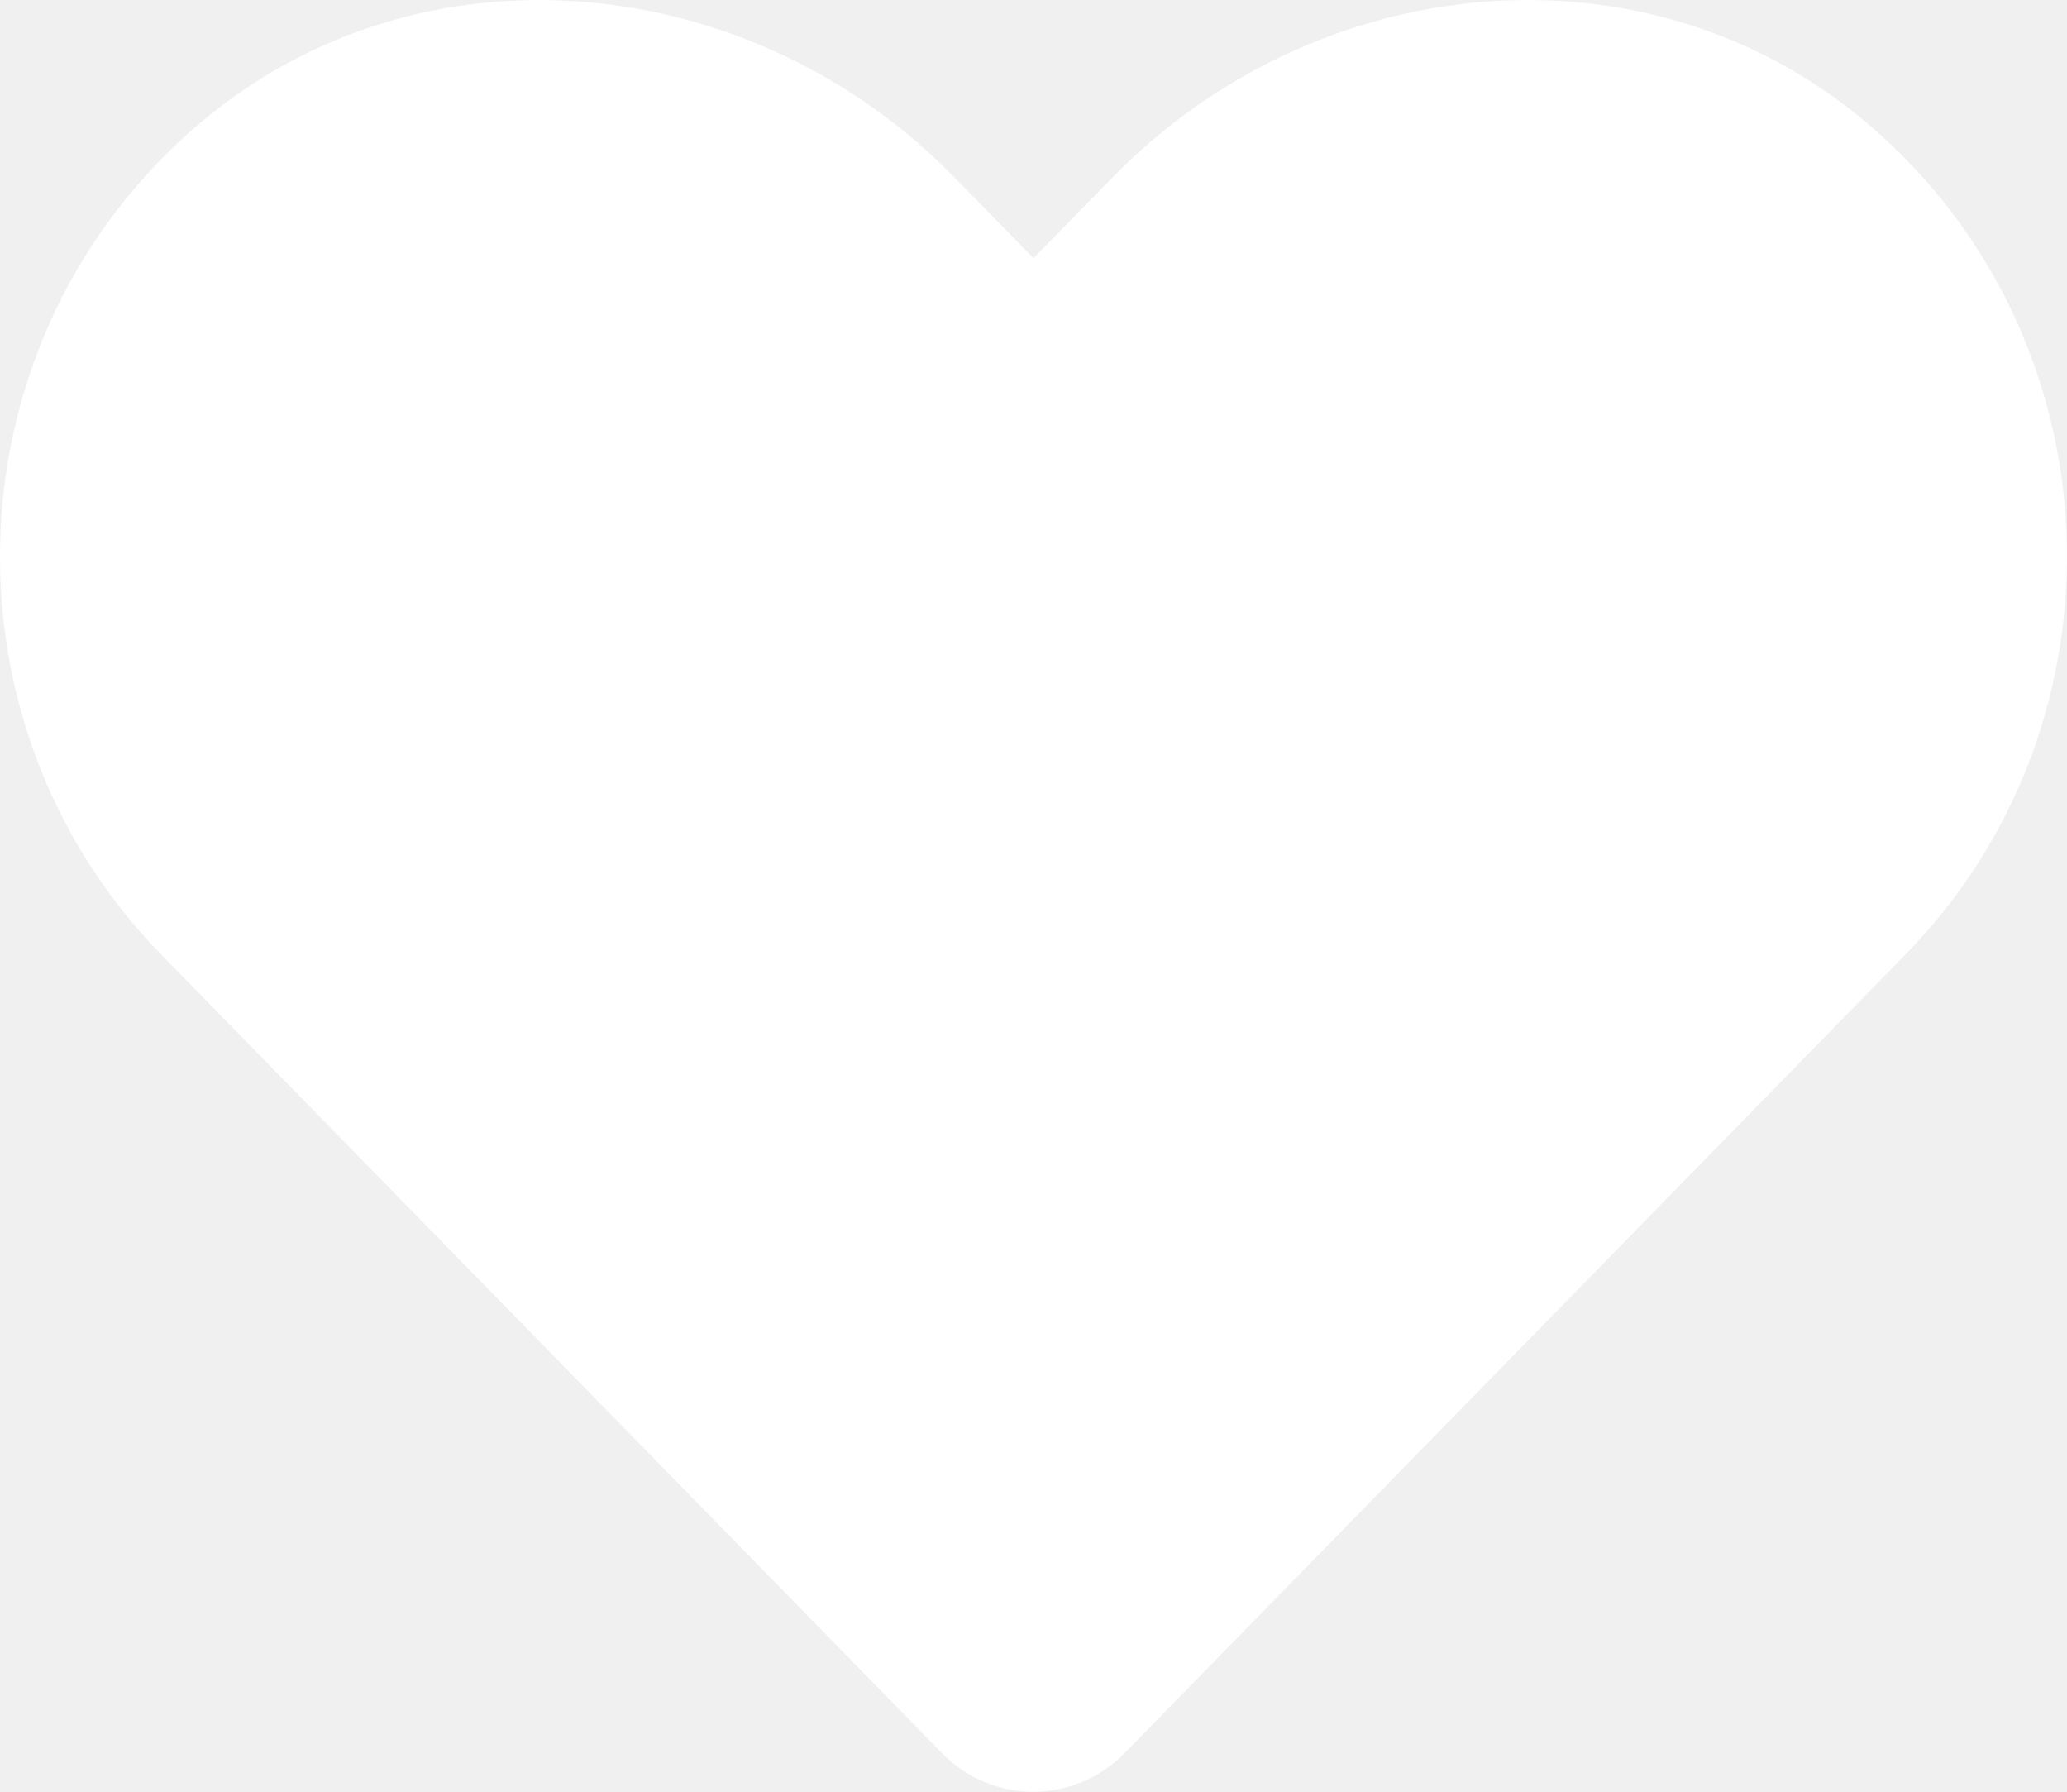
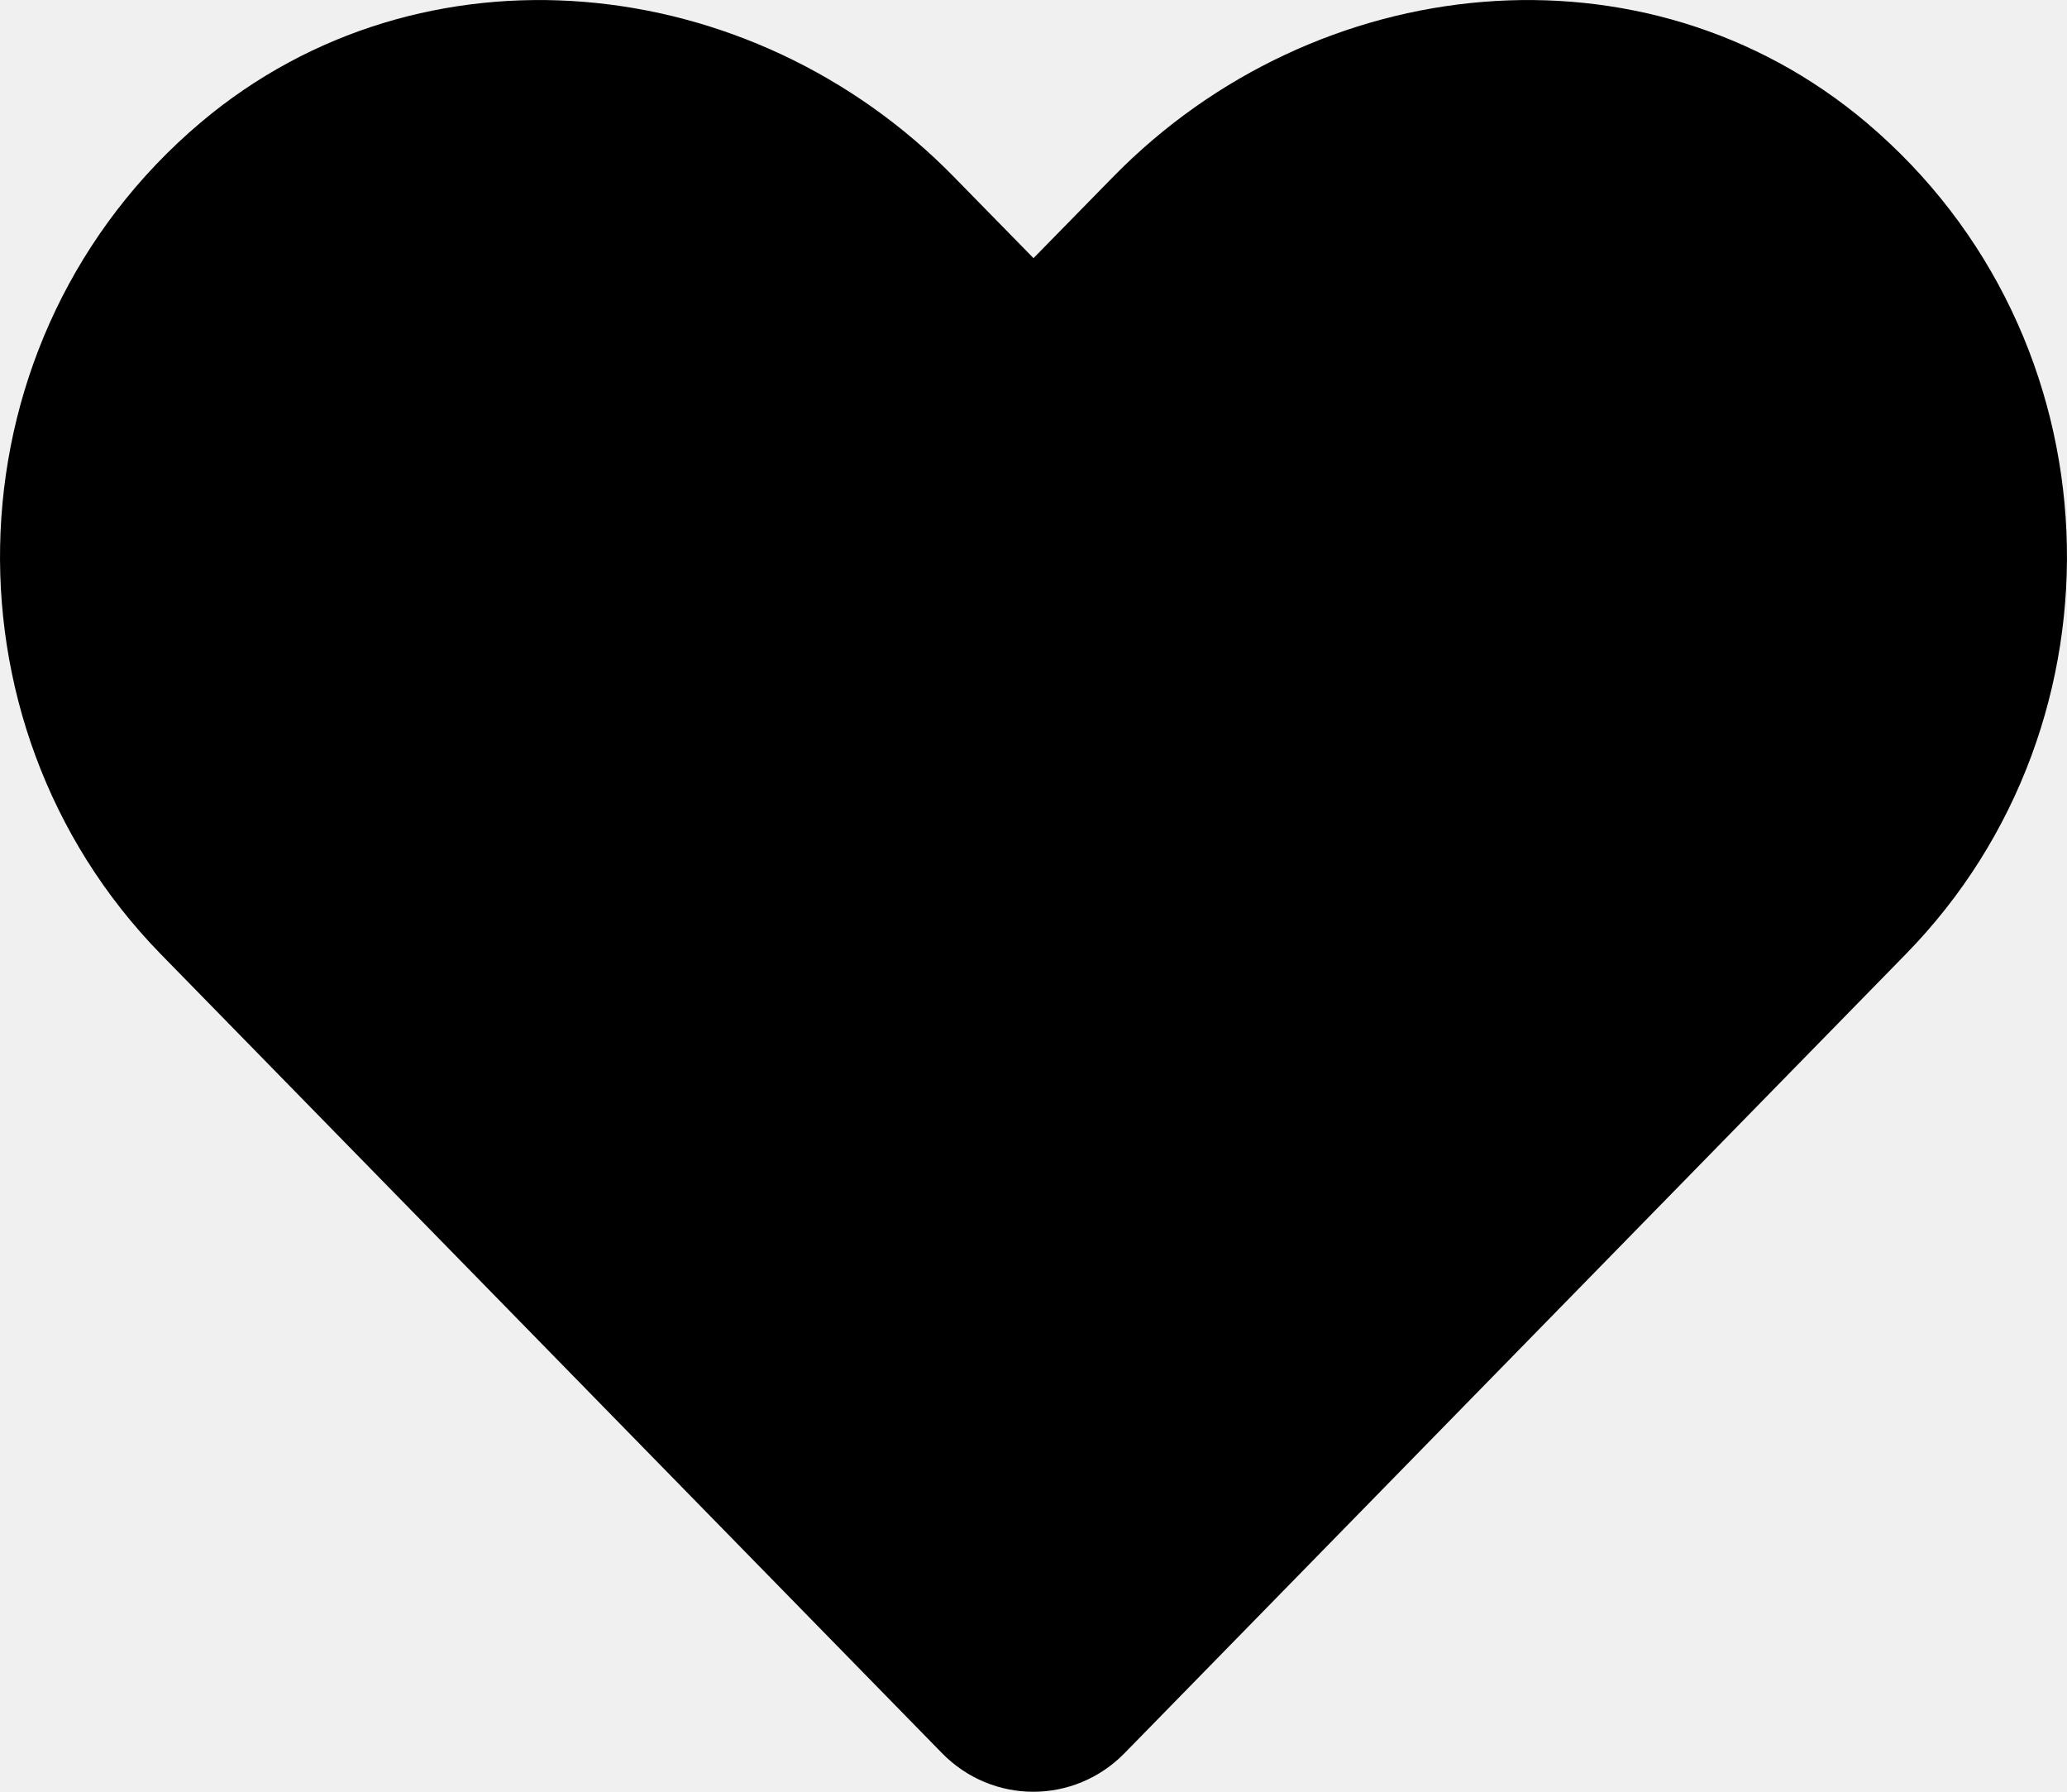
- <svg xmlns="http://www.w3.org/2000/svg" width="15" height="13" viewBox="0 0 15 13" fill="none">
-   <path d="M13.544 0.889C11.939 -0.466 9.551 -0.222 8.077 1.284L7.5 1.873L6.923 1.284C5.452 -0.222 3.062 -0.466 1.456 0.889C-0.383 2.444 -0.48 5.236 1.166 6.922L6.835 12.719C7.201 13.094 7.796 13.094 8.162 12.719L13.831 6.922C15.48 5.236 15.384 2.444 13.544 0.889Z" fill="white" />
+ <svg xmlns="http://www.w3.org/2000/svg" width="15" height="13" viewBox="0 0 15 13" fill="current">
+   <path d="M13.544 0.889C11.939 -0.466 9.551 -0.222 8.077 1.284L7.5 1.873L6.923 1.284C5.452 -0.222 3.062 -0.466 1.456 0.889C-0.383 2.444 -0.48 5.236 1.166 6.922L6.835 12.719C7.201 13.094 7.796 13.094 8.162 12.719L13.831 6.922C15.48 5.236 15.384 2.444 13.544 0.889Z" fill="current" />
</svg>
